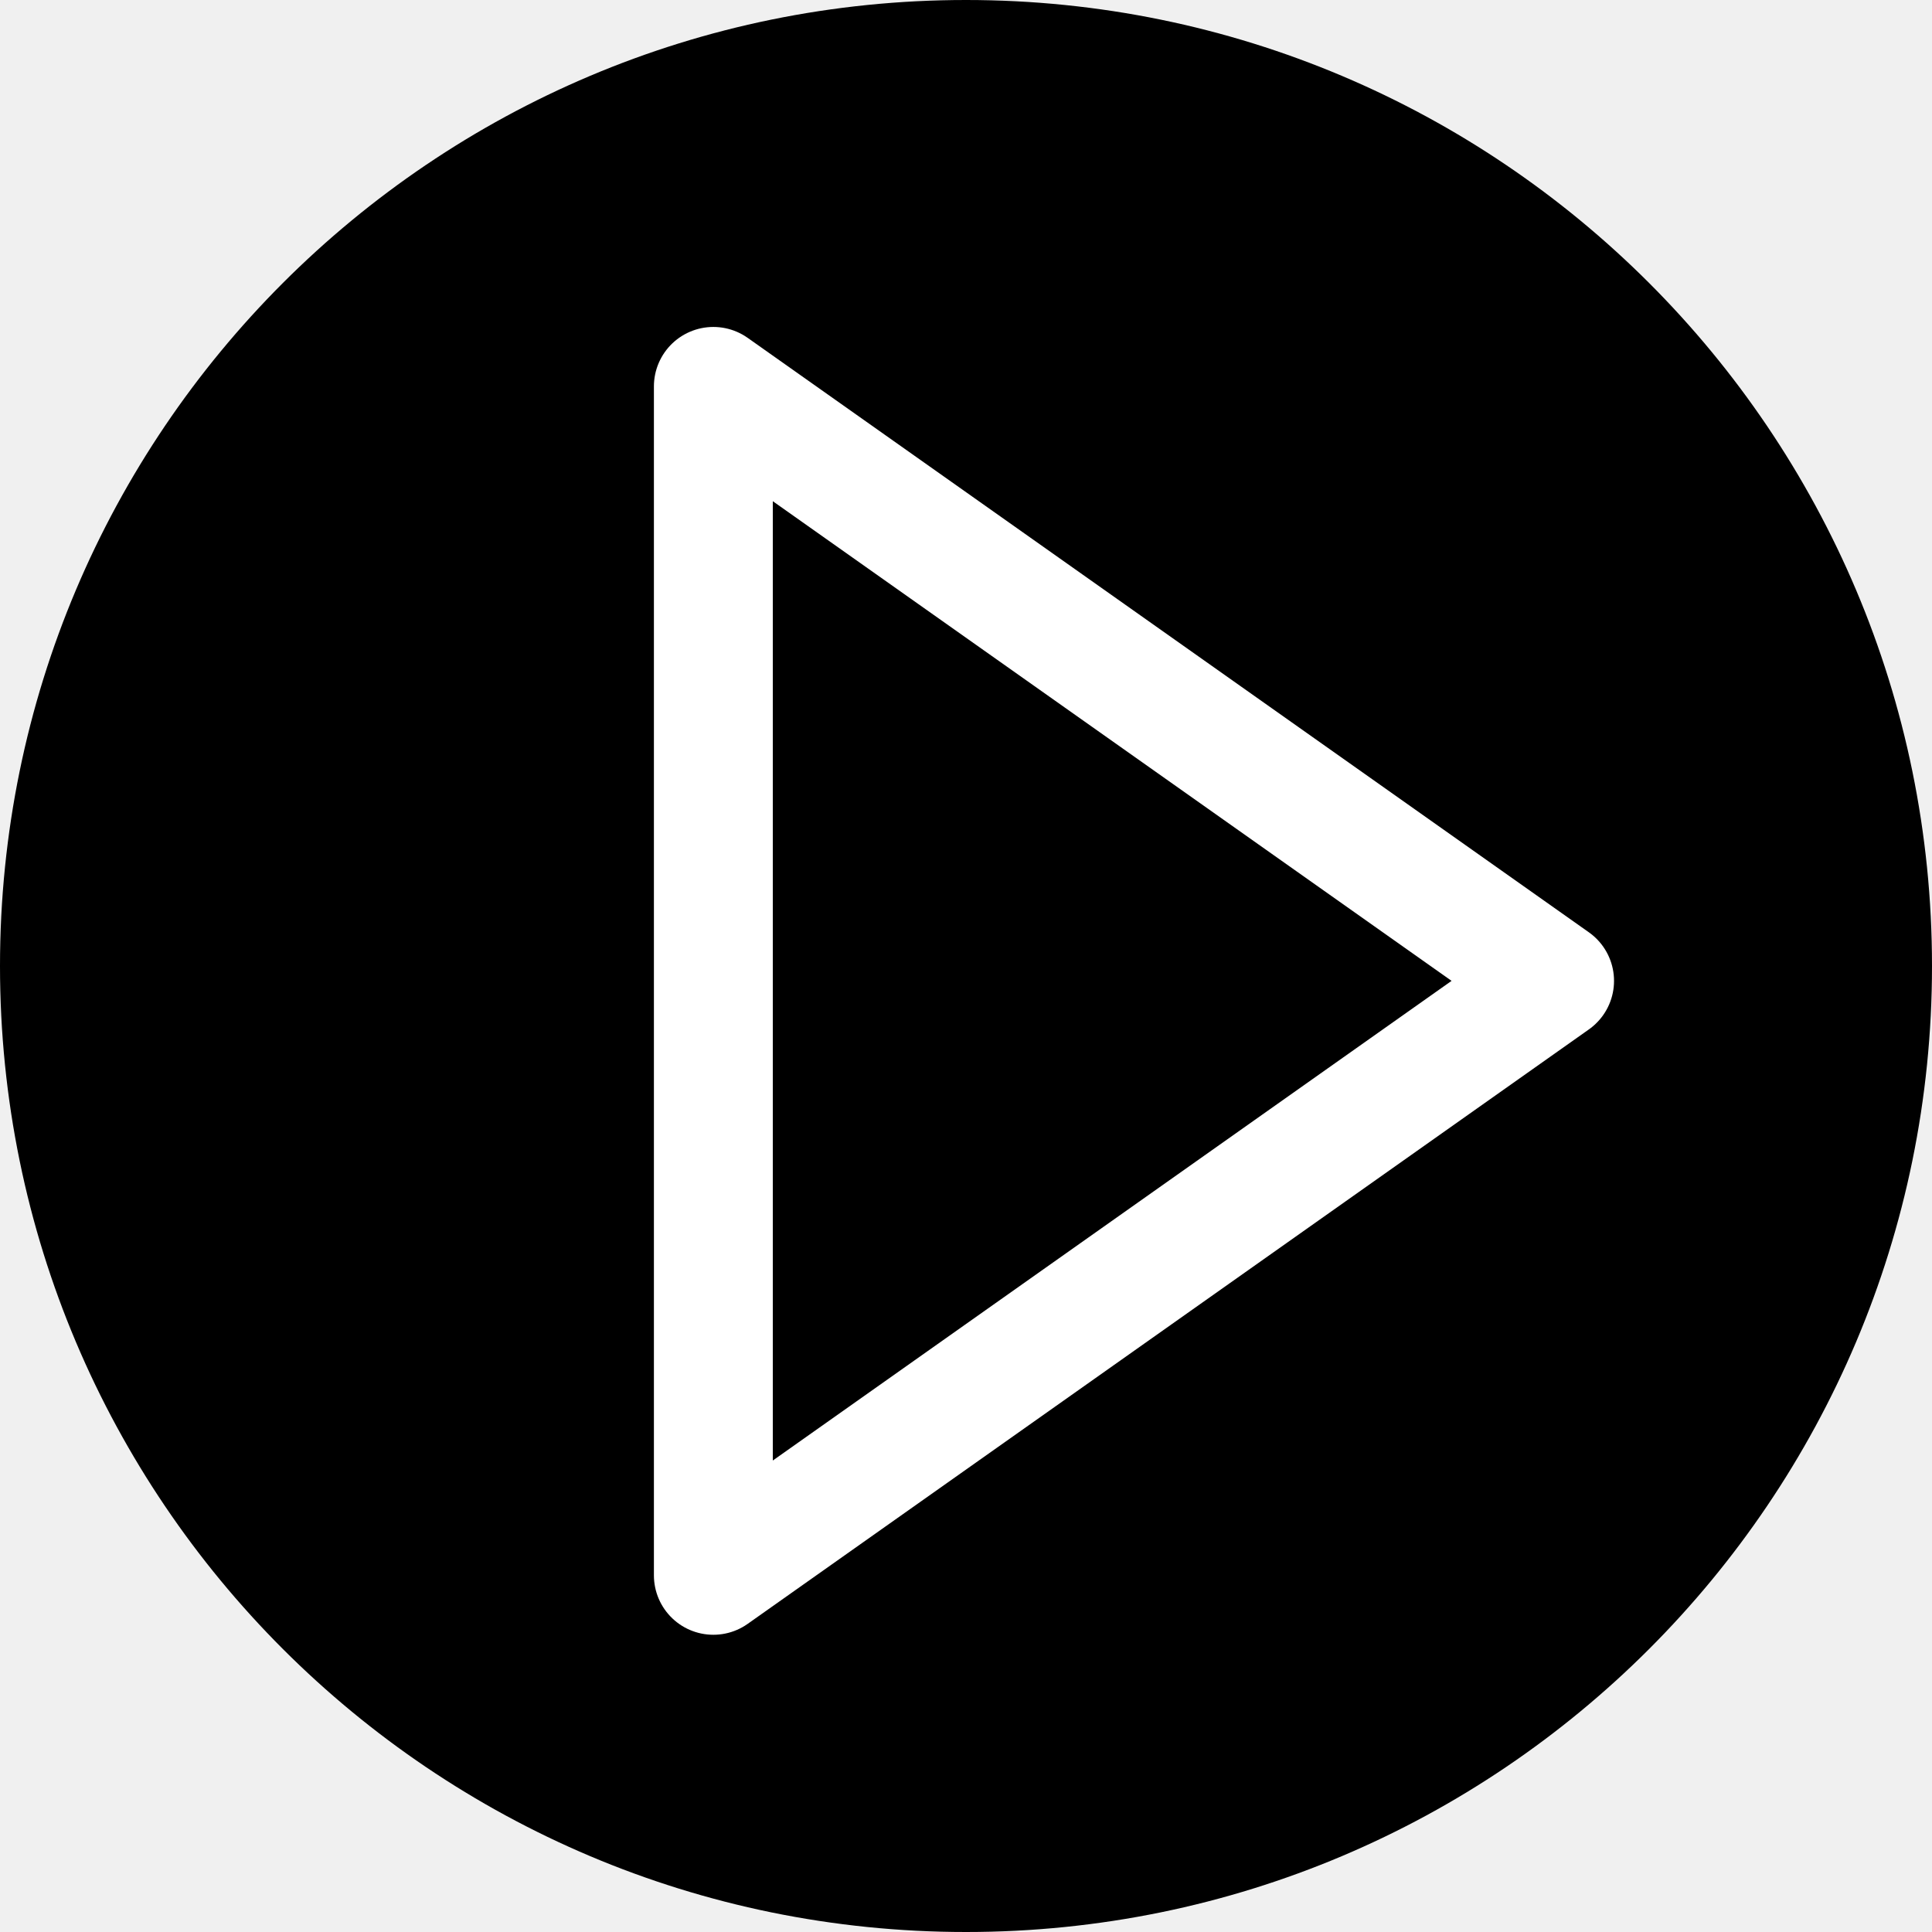
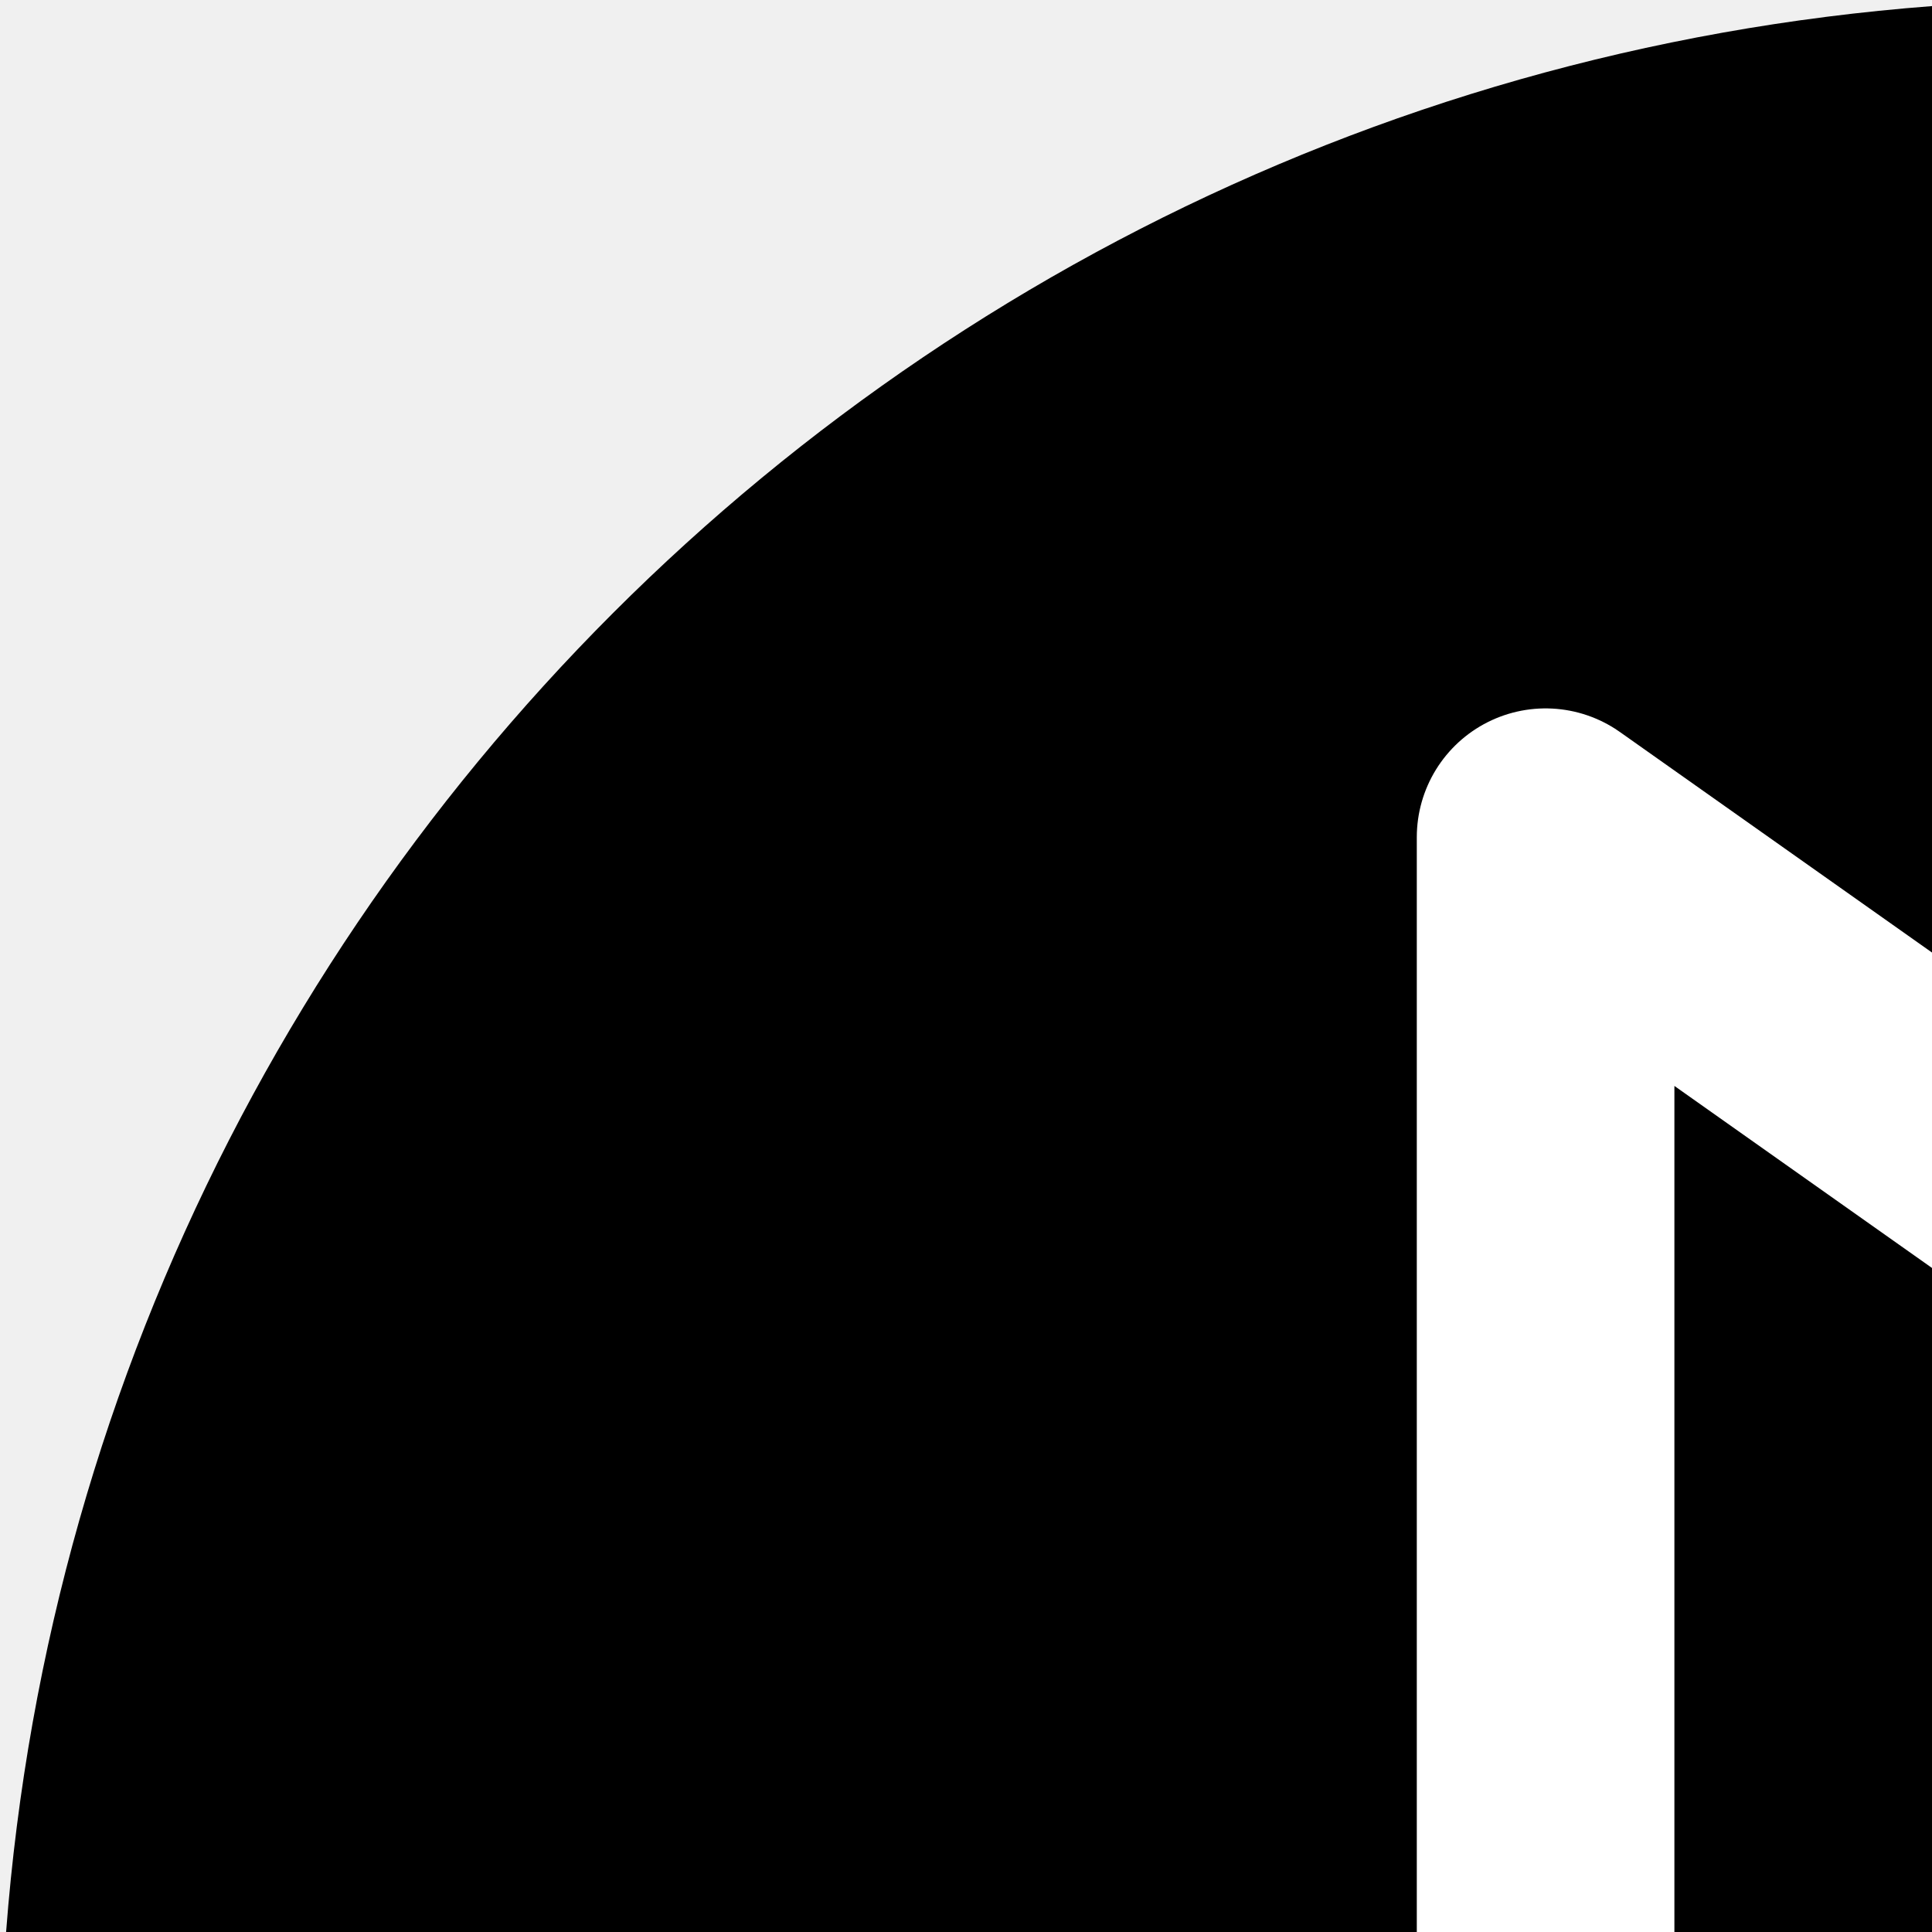
- <svg xmlns="http://www.w3.org/2000/svg" width="65" height="65" viewBox="0 0 65 65" fill="none">
+ <svg xmlns="http://www.w3.org/2000/svg" width="30%" height="30%" viewBox="0 0 30 30" fill="none">
  <circle cx="32.5" cy="32.5" r="32.5" fill="black" />
  <path d="M24 13L52.302 33L24 53V13Z" stroke="white" stroke-width="4" stroke-linecap="round" stroke-linejoin="round" />
</svg>
